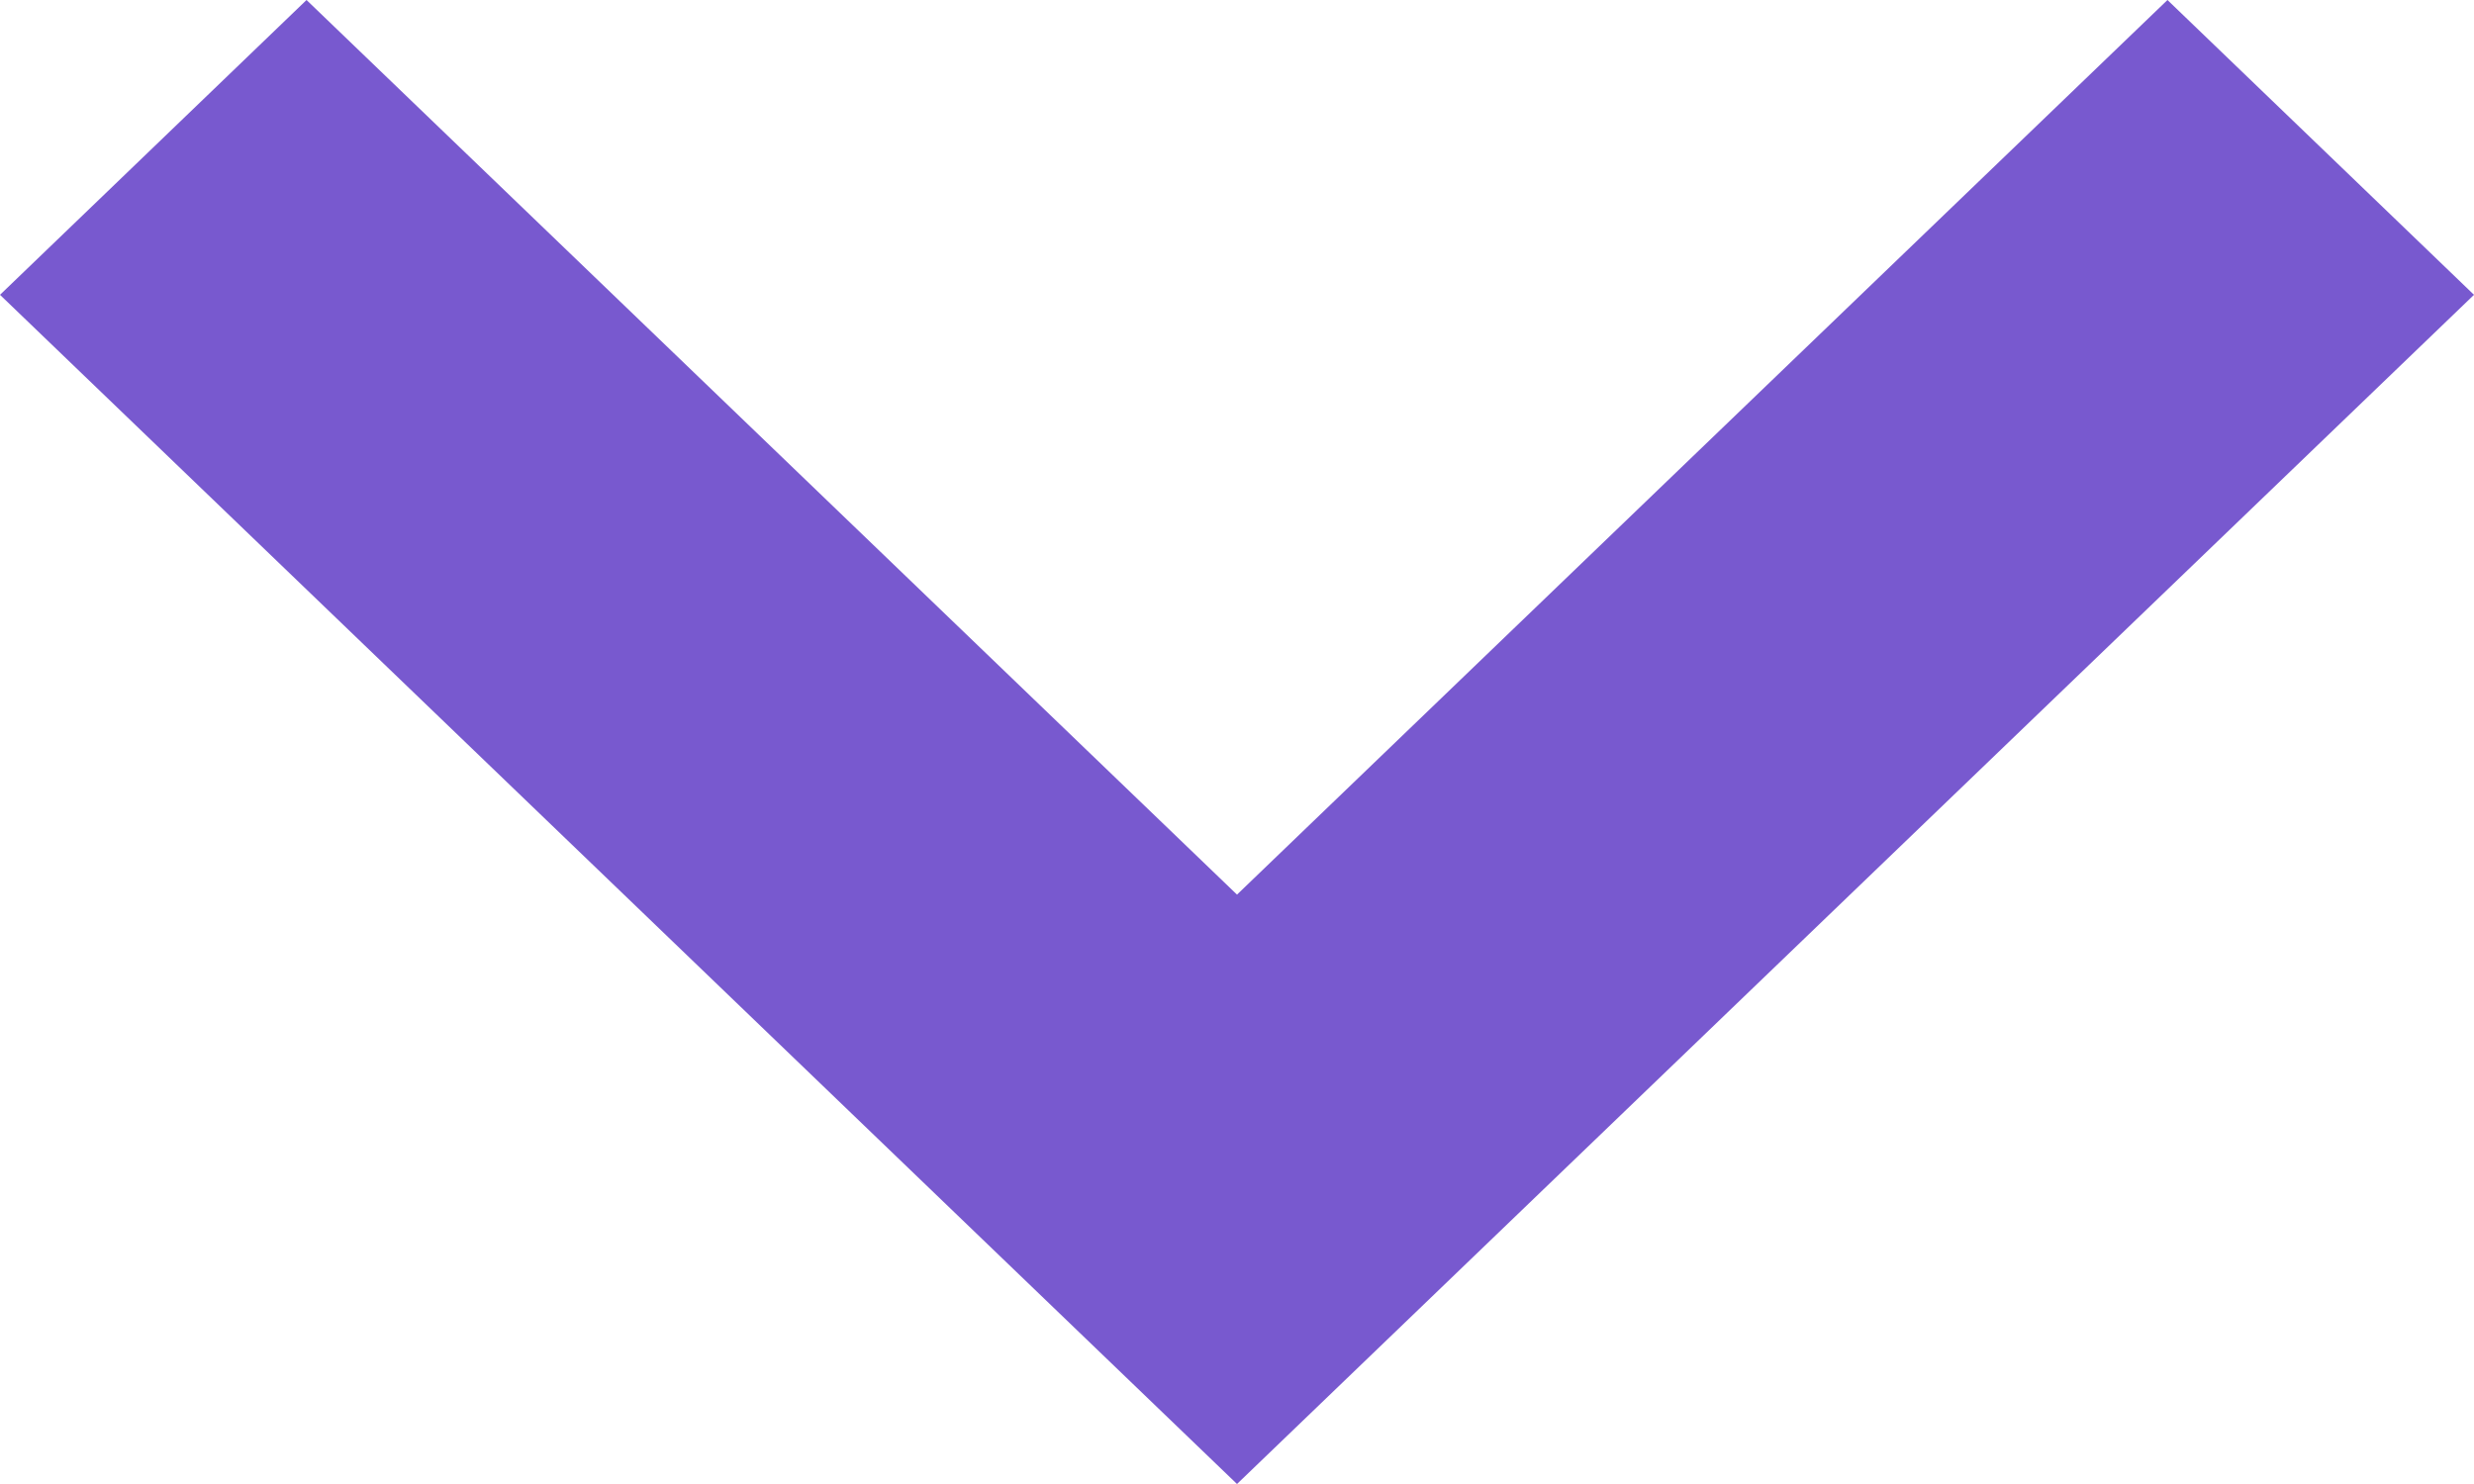
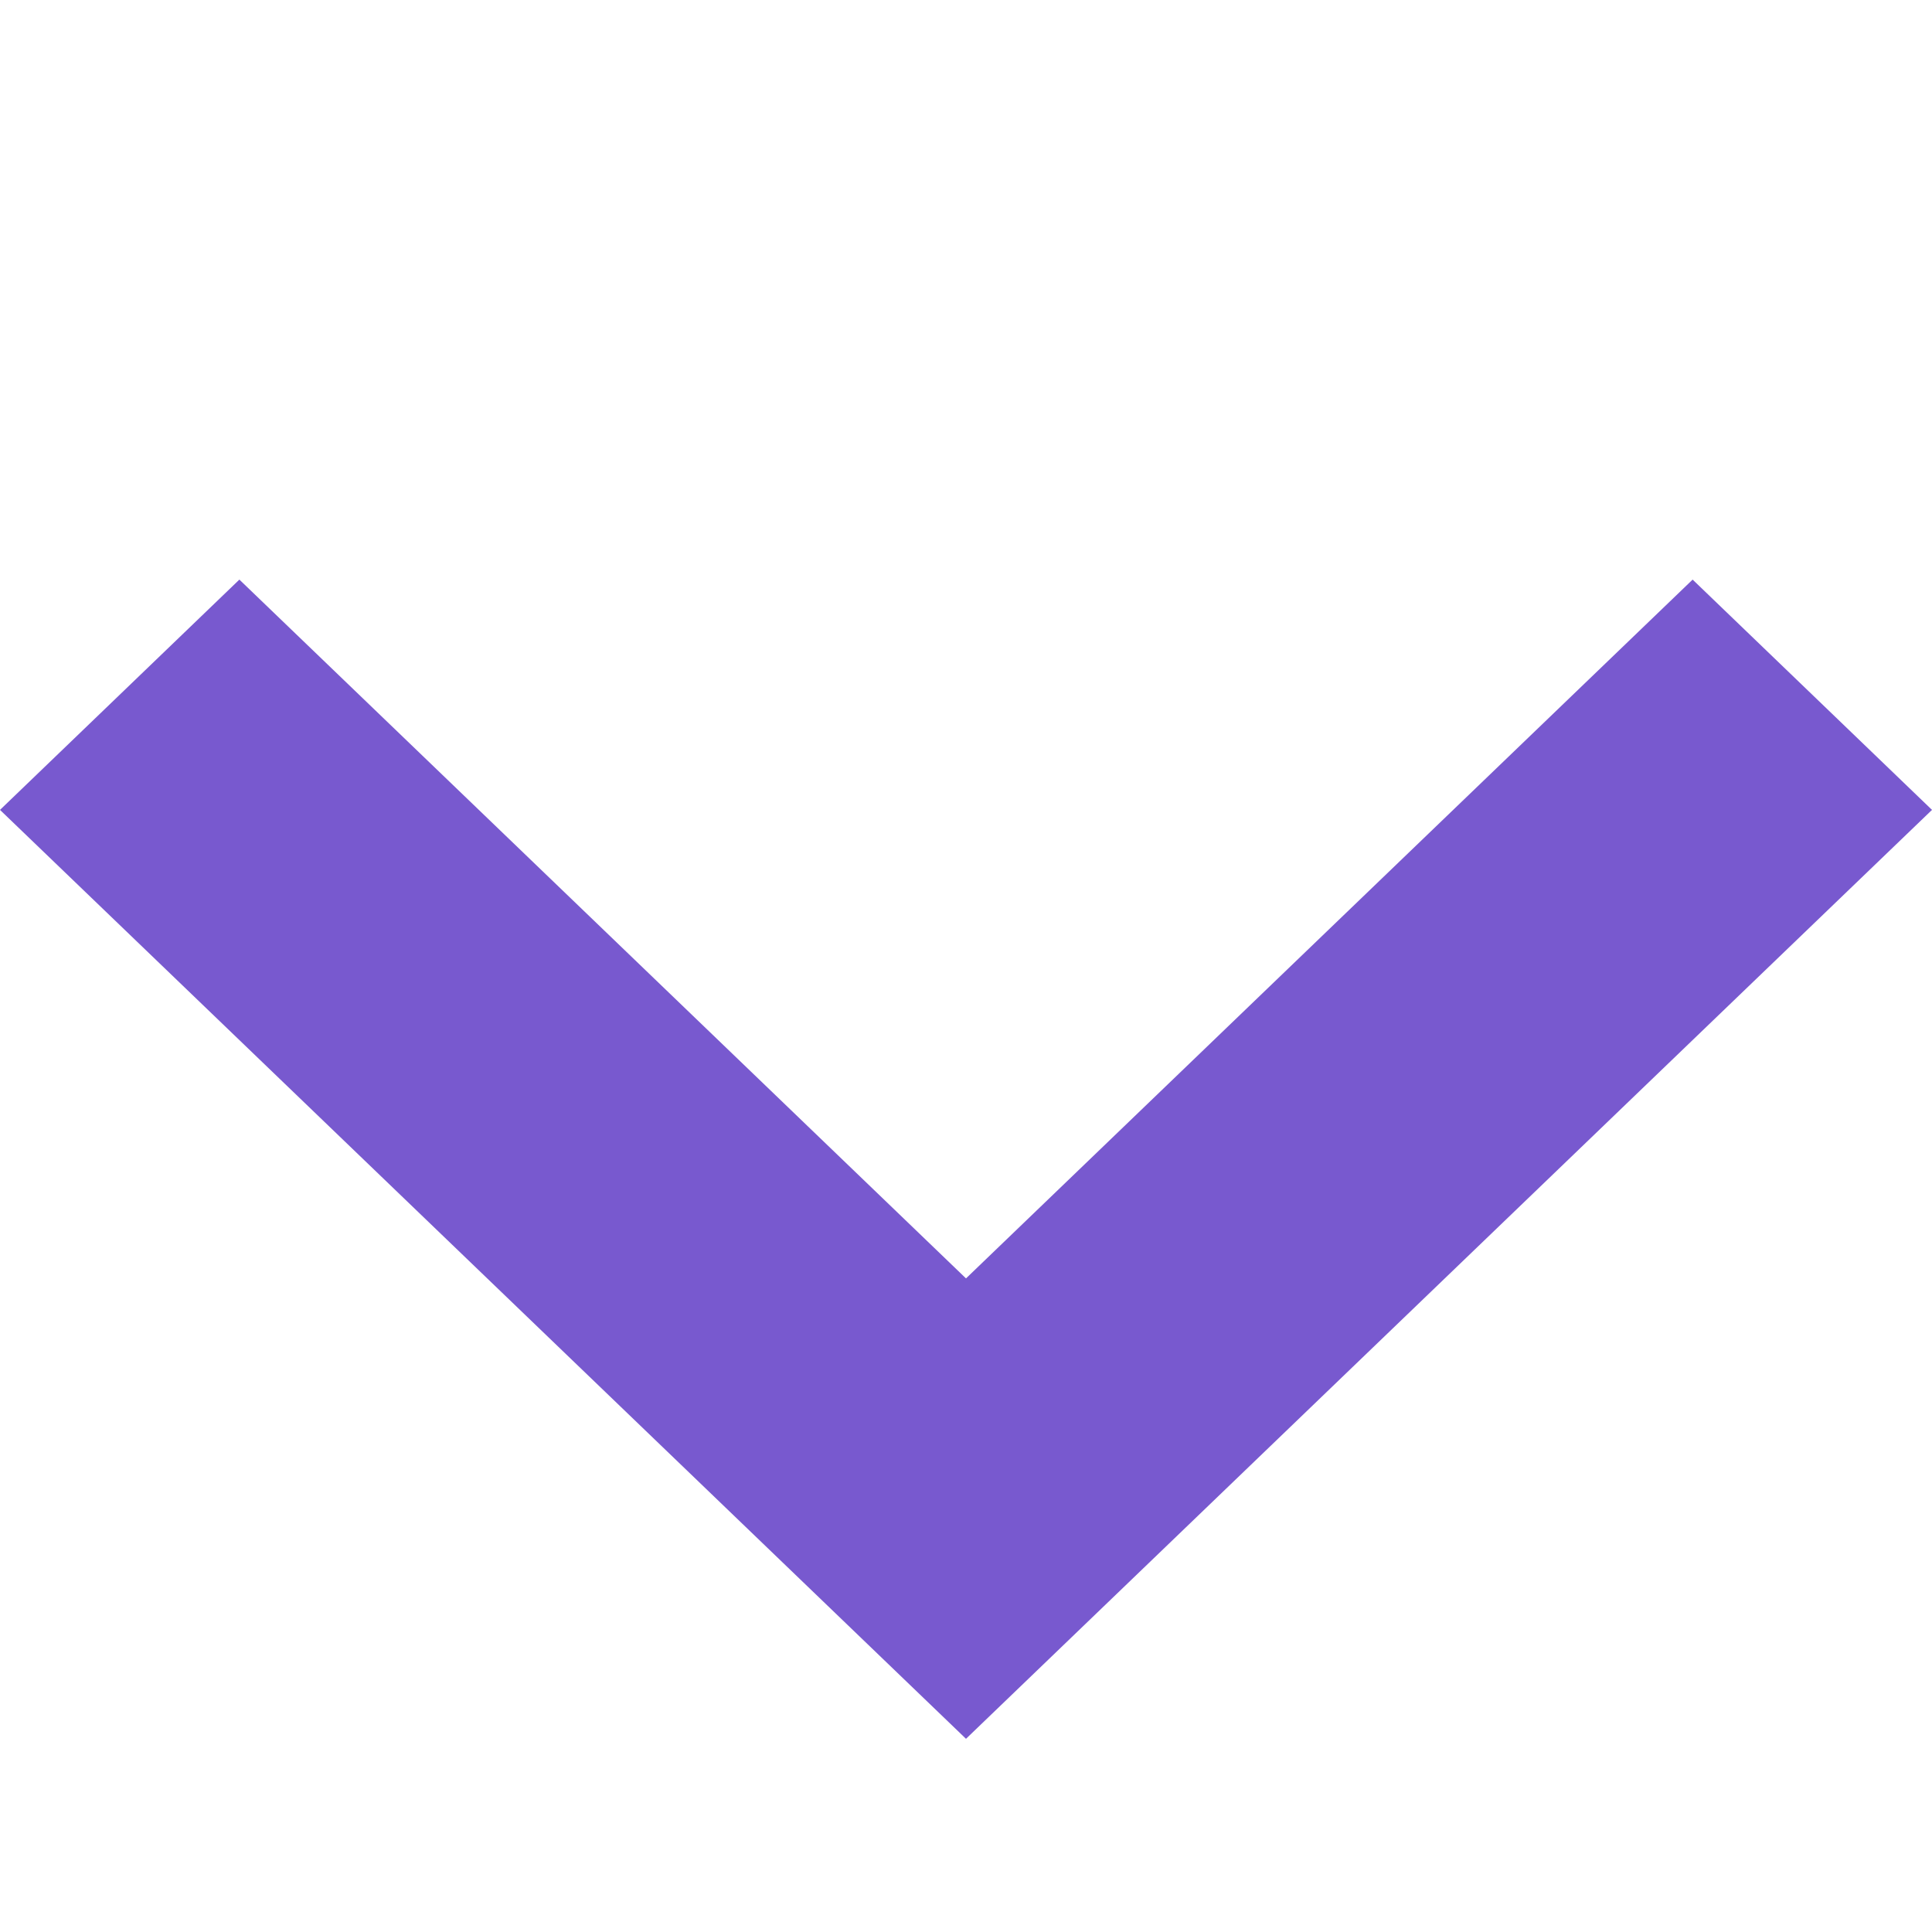
- <svg xmlns="http://www.w3.org/2000/svg" width="10" height="6" viewBox="0 0 10 6" fill="none">
-   <path fill-rule="evenodd" clip-rule="evenodd" d="M0 1.192L1.239 0L5 3.617L8.761 0L10 1.192L5 6L0 1.192Z" fill="#7859CF" />
+ <svg xmlns="http://www.w3.org/2000/svg" width="10" height="10" viewBox="0 0 10 10" fill="none">
+   <path fill-rule="evenodd" clip-rule="evenodd" d="M0 4.192L1.239 3L5 6.617L8.761 3L10 4.192L5 9L0 4.192Z" fill="#7859CF" />
</svg>
